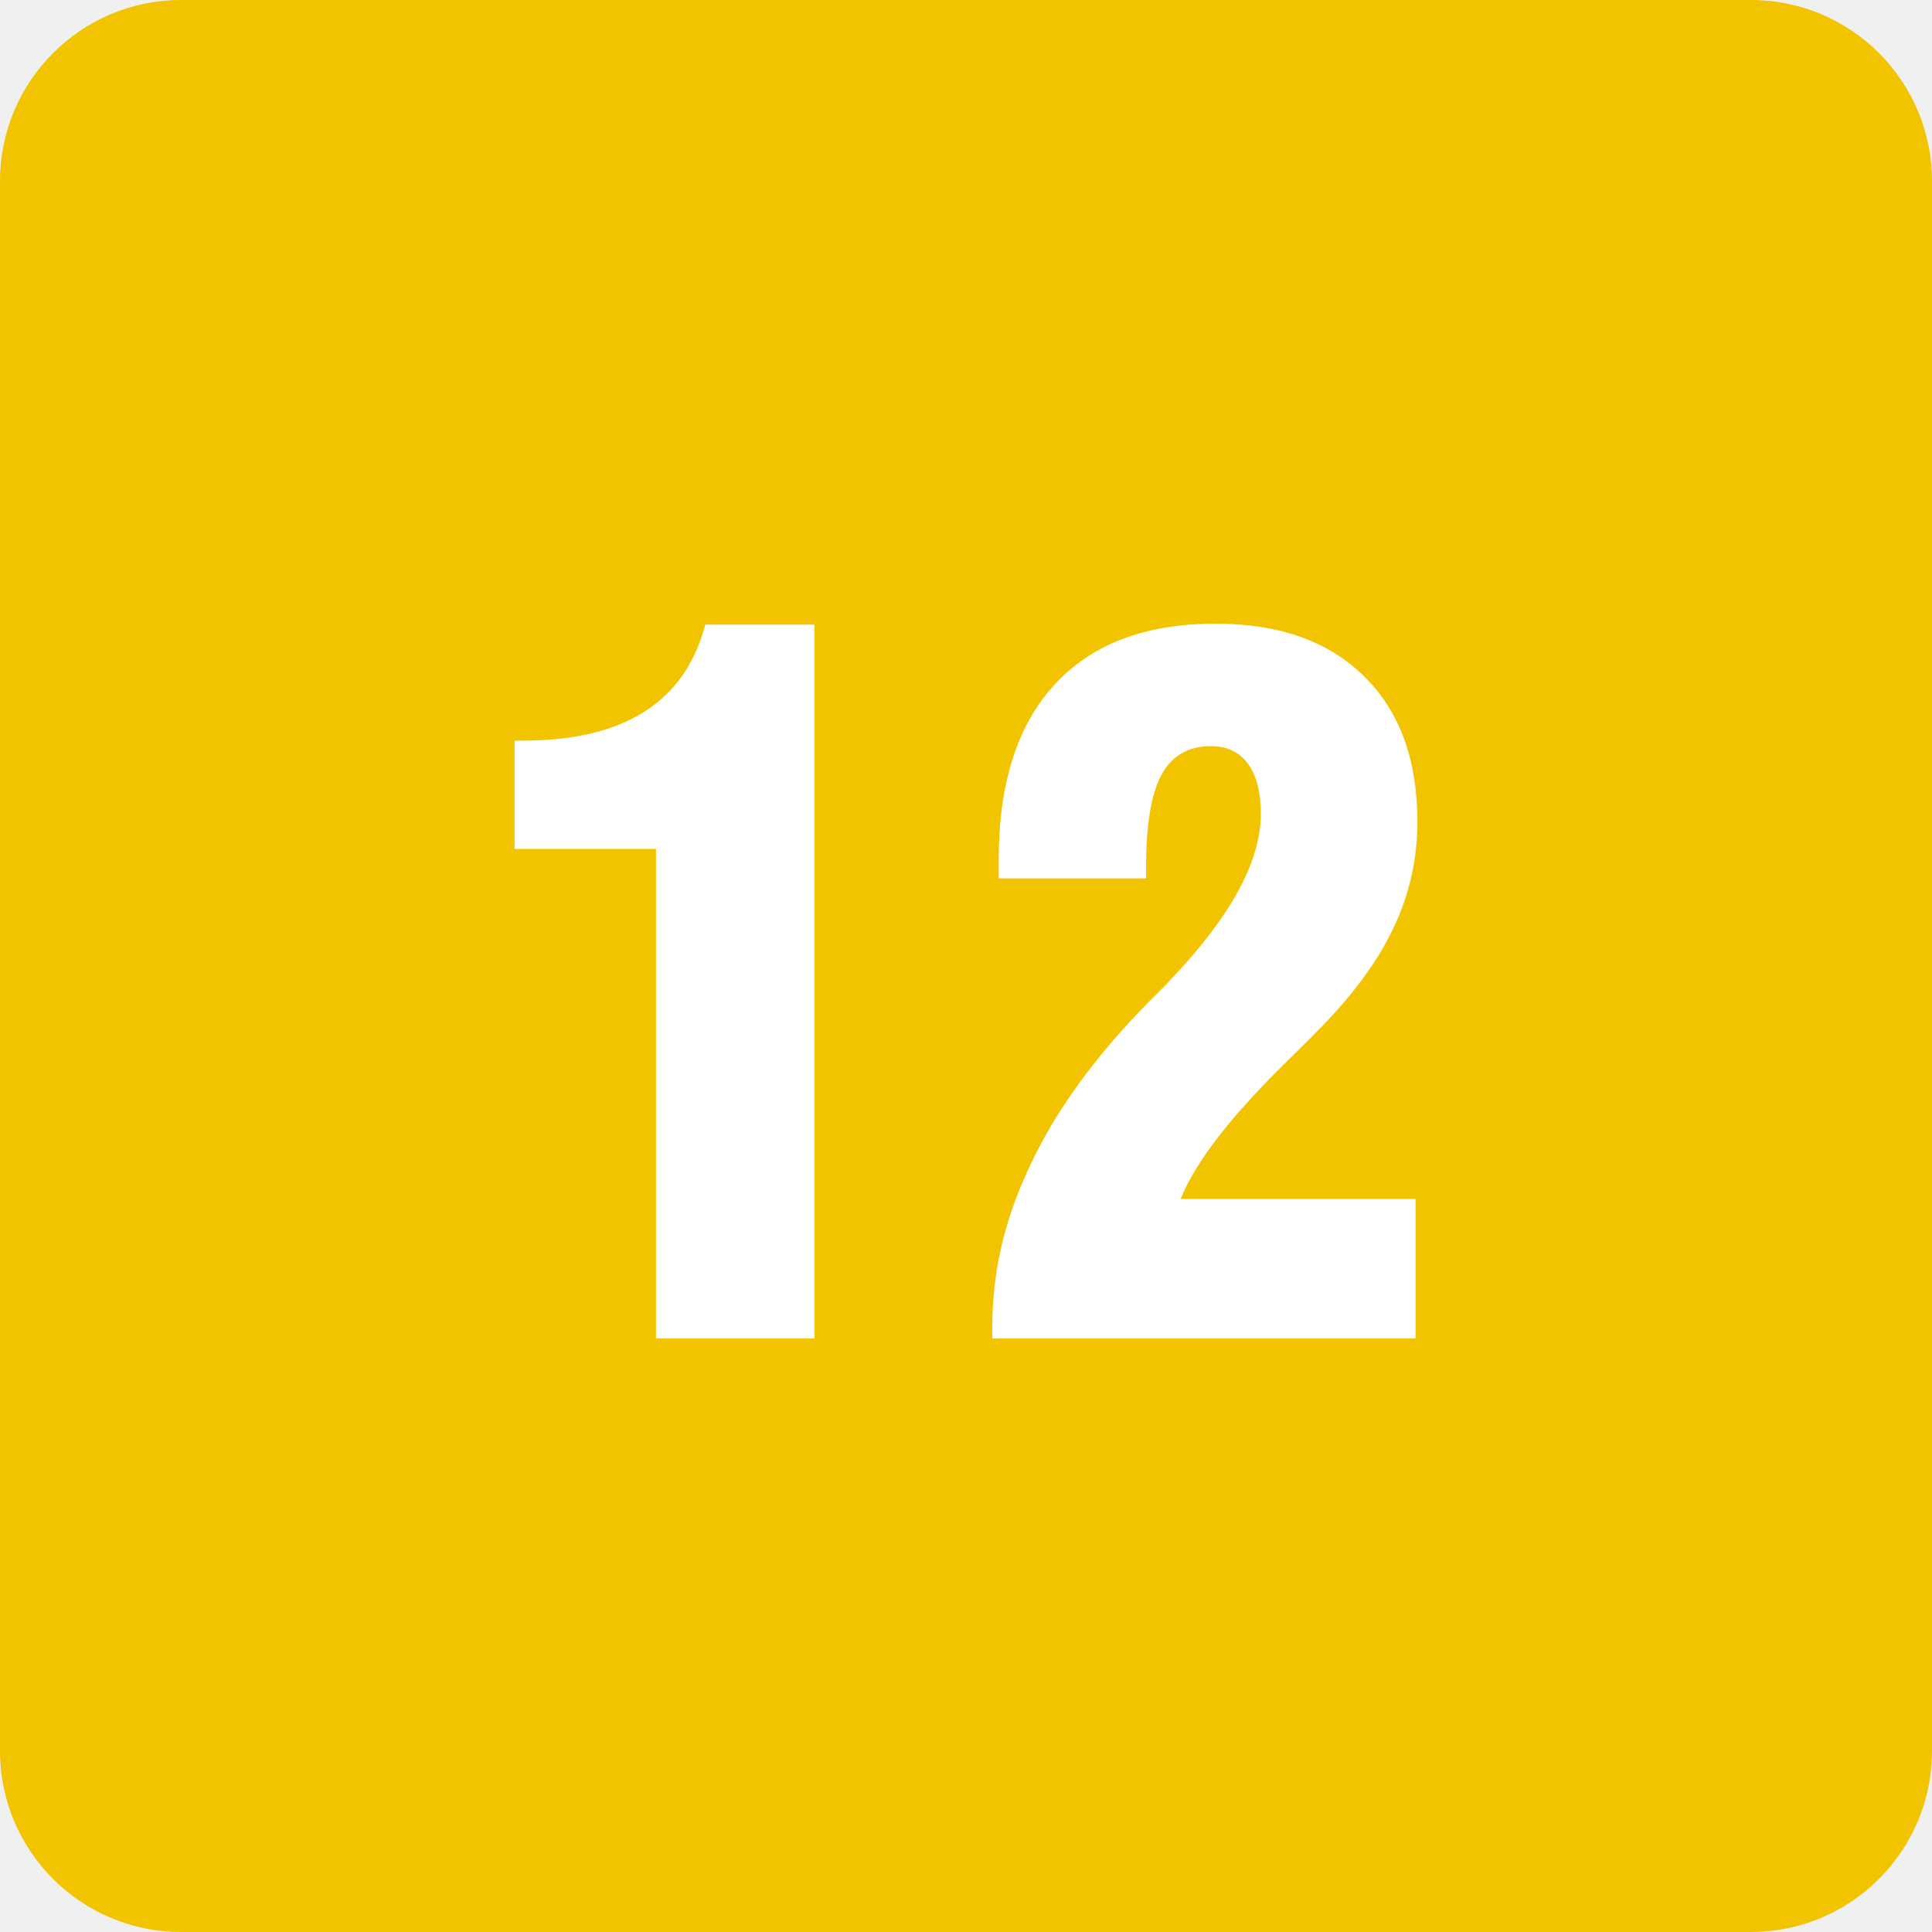
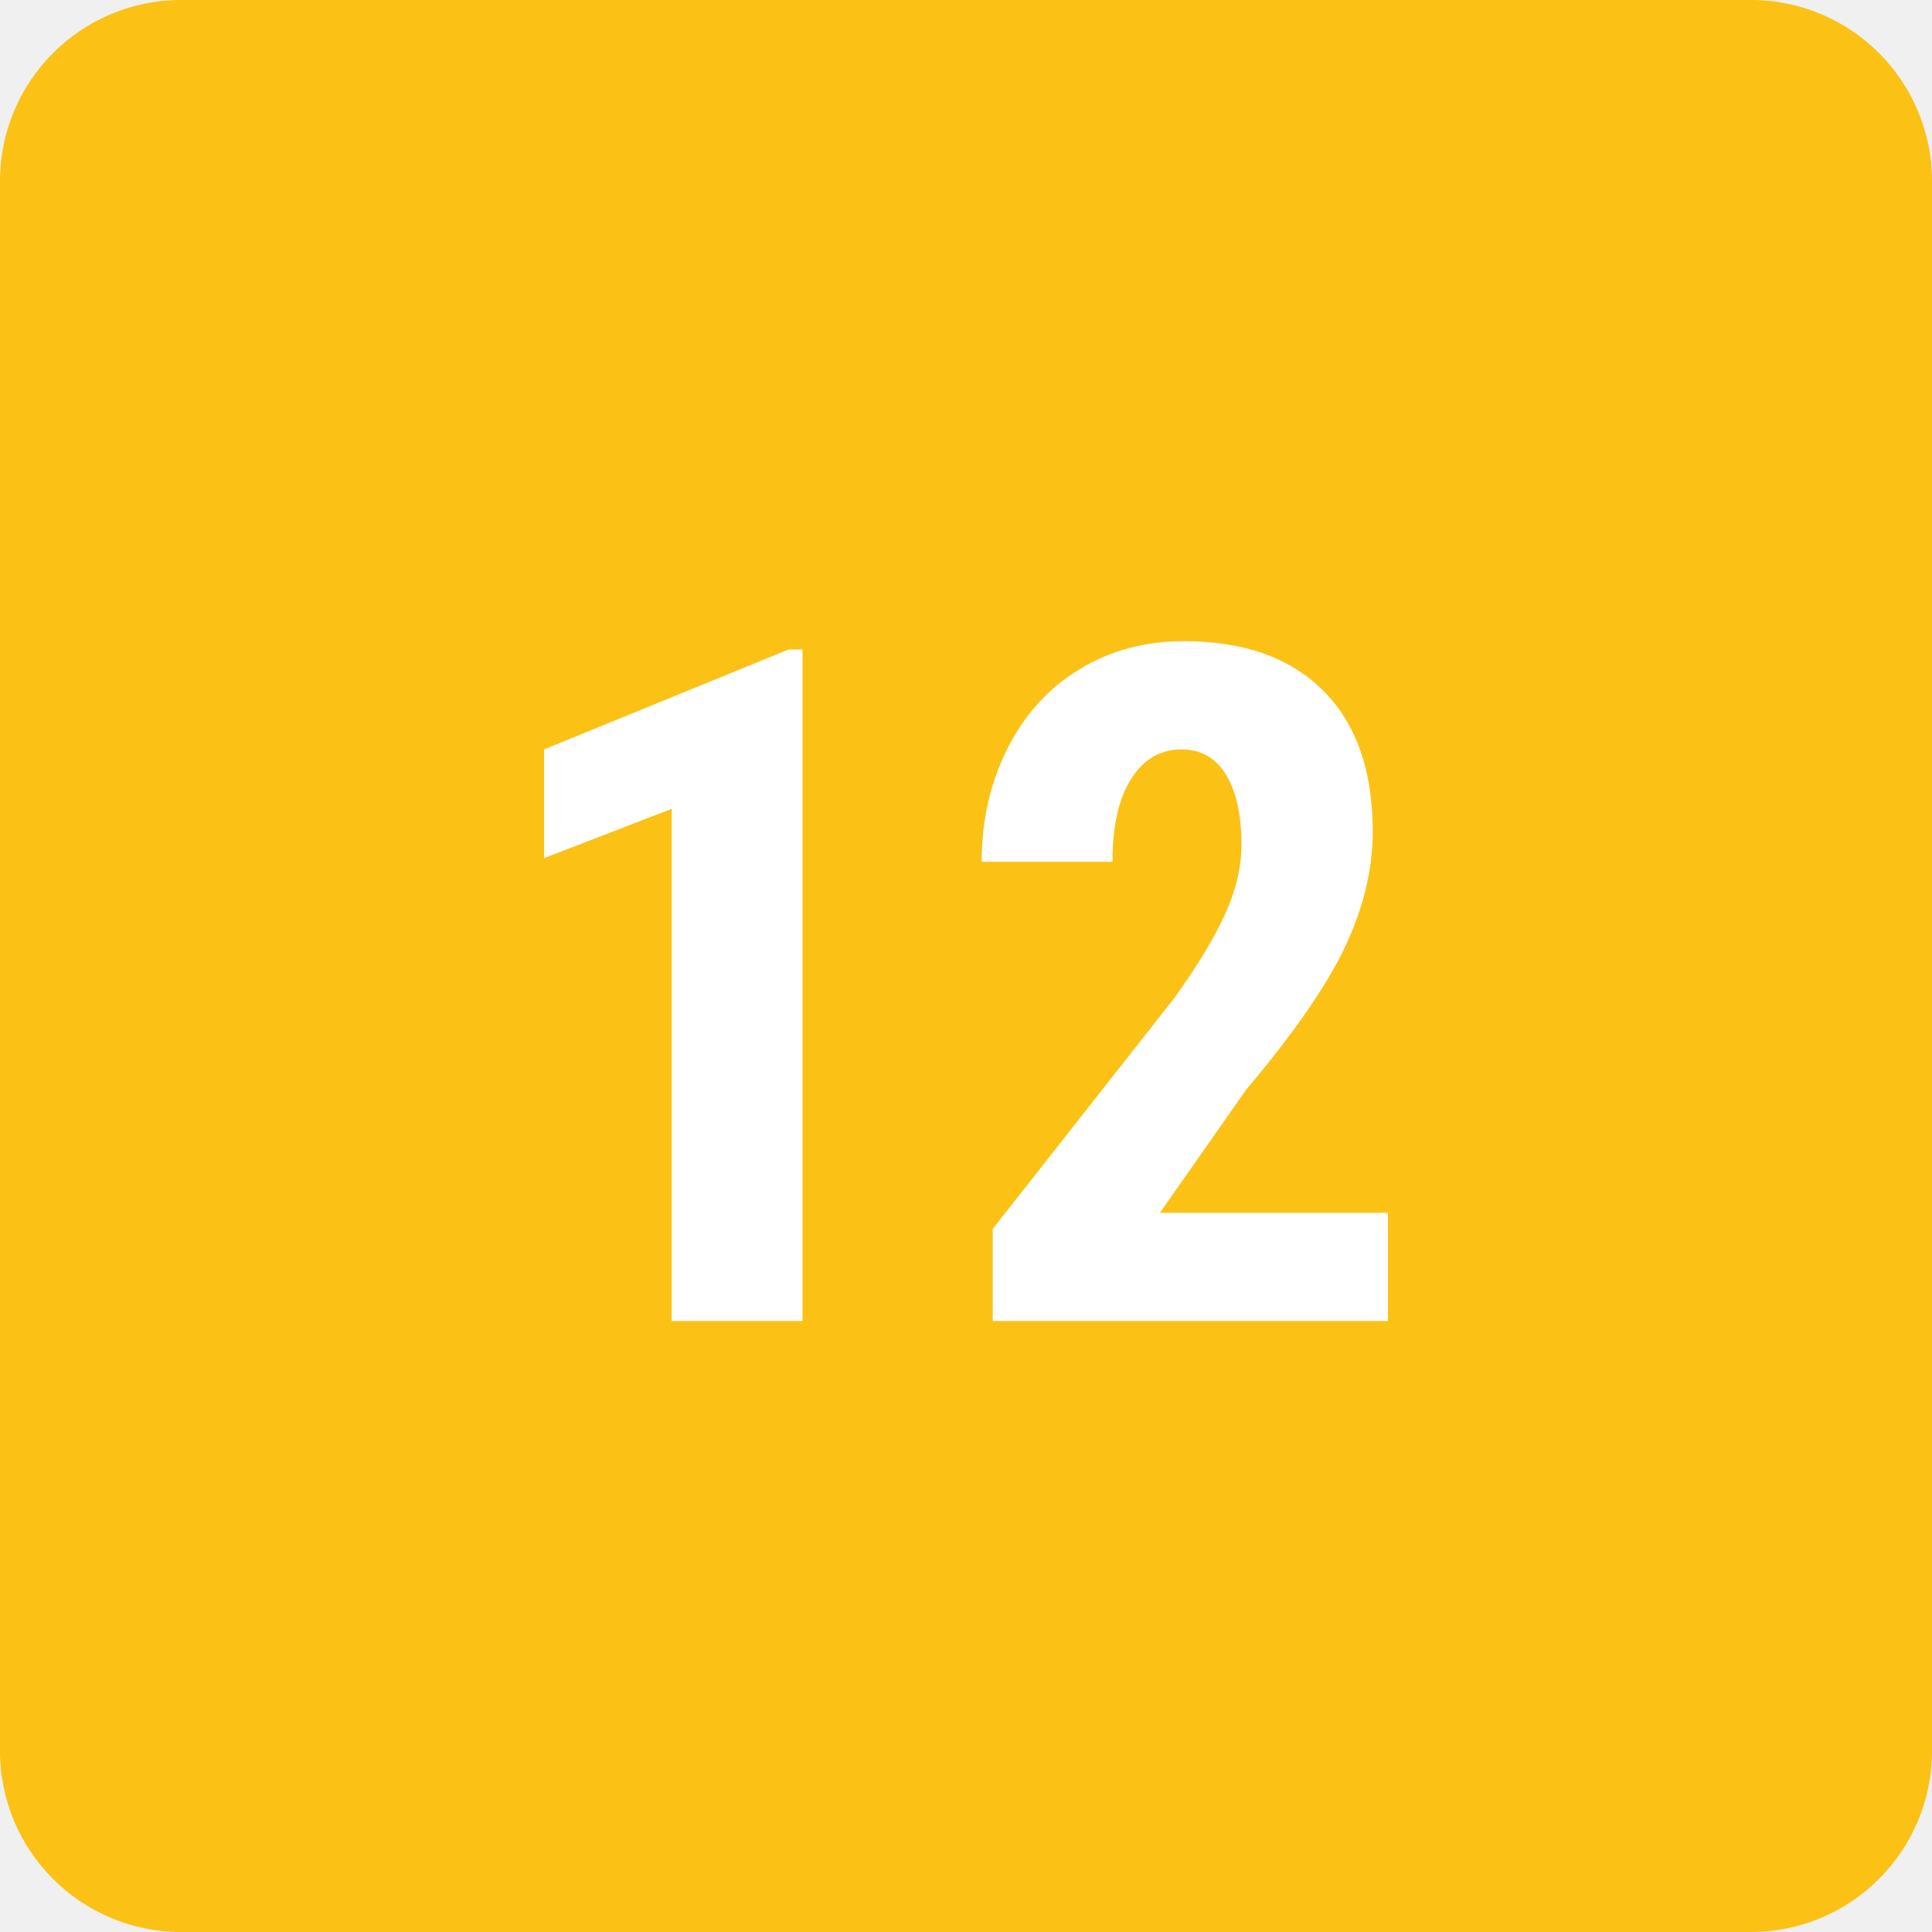
<svg xmlns="http://www.w3.org/2000/svg" viewBox="0 0 512 512">
-   <rect x="0" y="0" width="512" height="512" rx="48" fill="#f2c400" />
-   <path fill="#ffffff" d="M215.84 354.73L173.85 354.73L173.85 224.97L136.37 224.97L136.37 196.28L138.45 196.28Q158.71 196.28 170.79 188.59Q182.88 180.90 186.91 165.52L186.91 165.52L215.84 165.52L215.84 354.73ZM375.14 354.73L262.96 354.73L262.96 351.67Q262.96 340.93 265.34 330.50Q267.72 320.06 272.72 309.44L272.72 309.44Q282.86 287.34 304.58 265.37L304.58 265.37Q307.76 262.20 309.22 260.73L309.22 260.73L310.32 259.51Q334.13 234.49 334.13 215.69L334.13 215.69Q334.13 207.02 330.71 202.38Q327.29 197.74 320.94 197.74L320.94 197.74Q311.91 197.74 307.82 205.31Q303.73 212.88 303.73 229.48L303.73 229.48L303.73 232.78L264.67 232.78L264.67 227.77Q264.67 197.50 279.50 181.39Q294.33 165.27 322.16 165.27L322.16 165.27Q347.31 165.27 361.47 179.19Q375.63 193.11 375.63 217.76L375.63 217.76Q375.63 232.29 369.53 245.41Q363.42 258.54 350.36 271.96L350.36 271.96Q347.55 274.89 341.94 280.39L341.94 280.39Q318.74 302.97 312.88 317.74L312.88 317.74L375.14 317.74L375.14 354.73Z" />
+   <rect x="0" y="0" width="512" height="512" rx="48" fill="#FBC115" />
+   <path fill="#ffffff" d="M212.67 172.11L212.67 350.09L178.00 350.09L178.00 214.35L144.18 227.41L144.18 198.60L209.00 172.11L212.67 172.11ZM367.82 321.40L367.82 350.09L263.08 350.09L263.08 325.67L311.18 264.52Q320.33 251.82 324.66 242.24Q329.00 232.66 329.00 223.87L329.00 223.87Q329.00 212.03 324.91 205.31Q320.82 198.60 313.13 198.60L313.13 198.60Q304.71 198.60 299.76 206.41Q294.82 214.22 294.82 228.38L294.82 228.38L260.15 228.38Q260.15 212.03 266.93 198.48Q273.70 184.93 285.97 177.42Q298.24 169.91 313.74 169.91L313.74 169.91Q337.54 169.91 350.67 183.03Q363.79 196.16 363.79 220.33L363.79 220.33Q363.79 235.34 356.52 250.78Q349.26 266.23 330.22 288.81L330.22 288.81L307.39 321.40L367.82 321.40Z" />
</svg>
